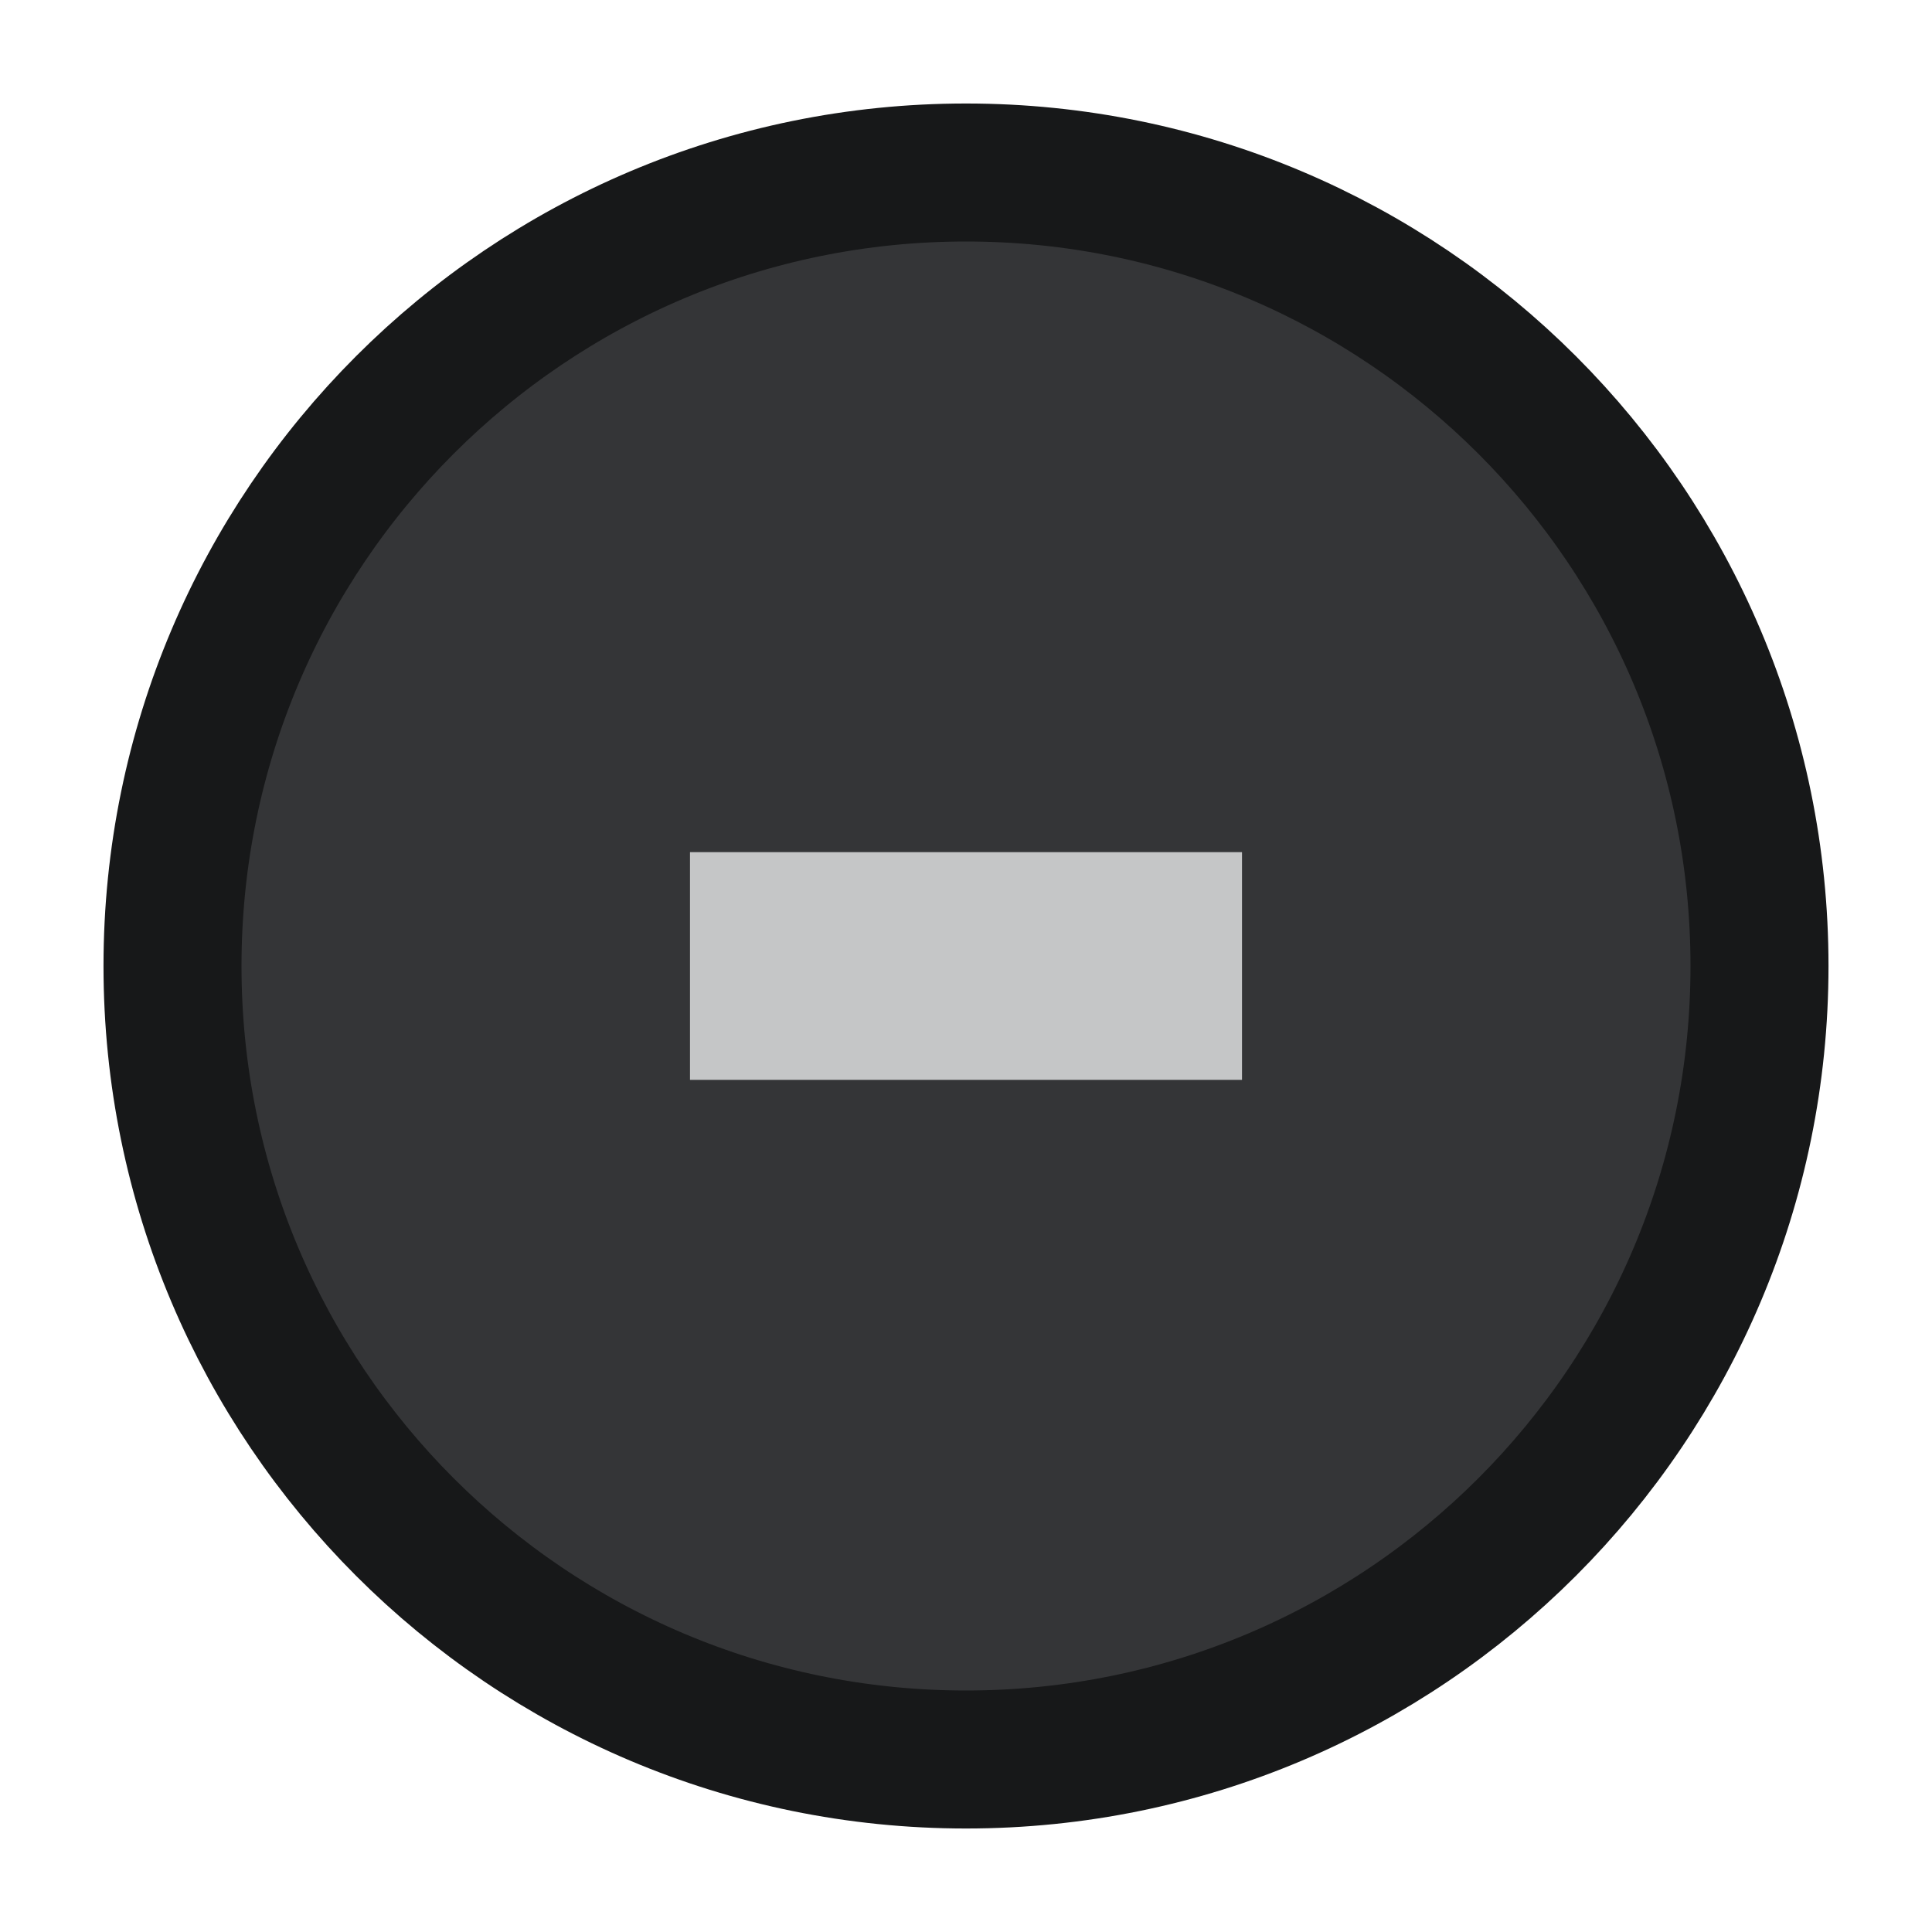
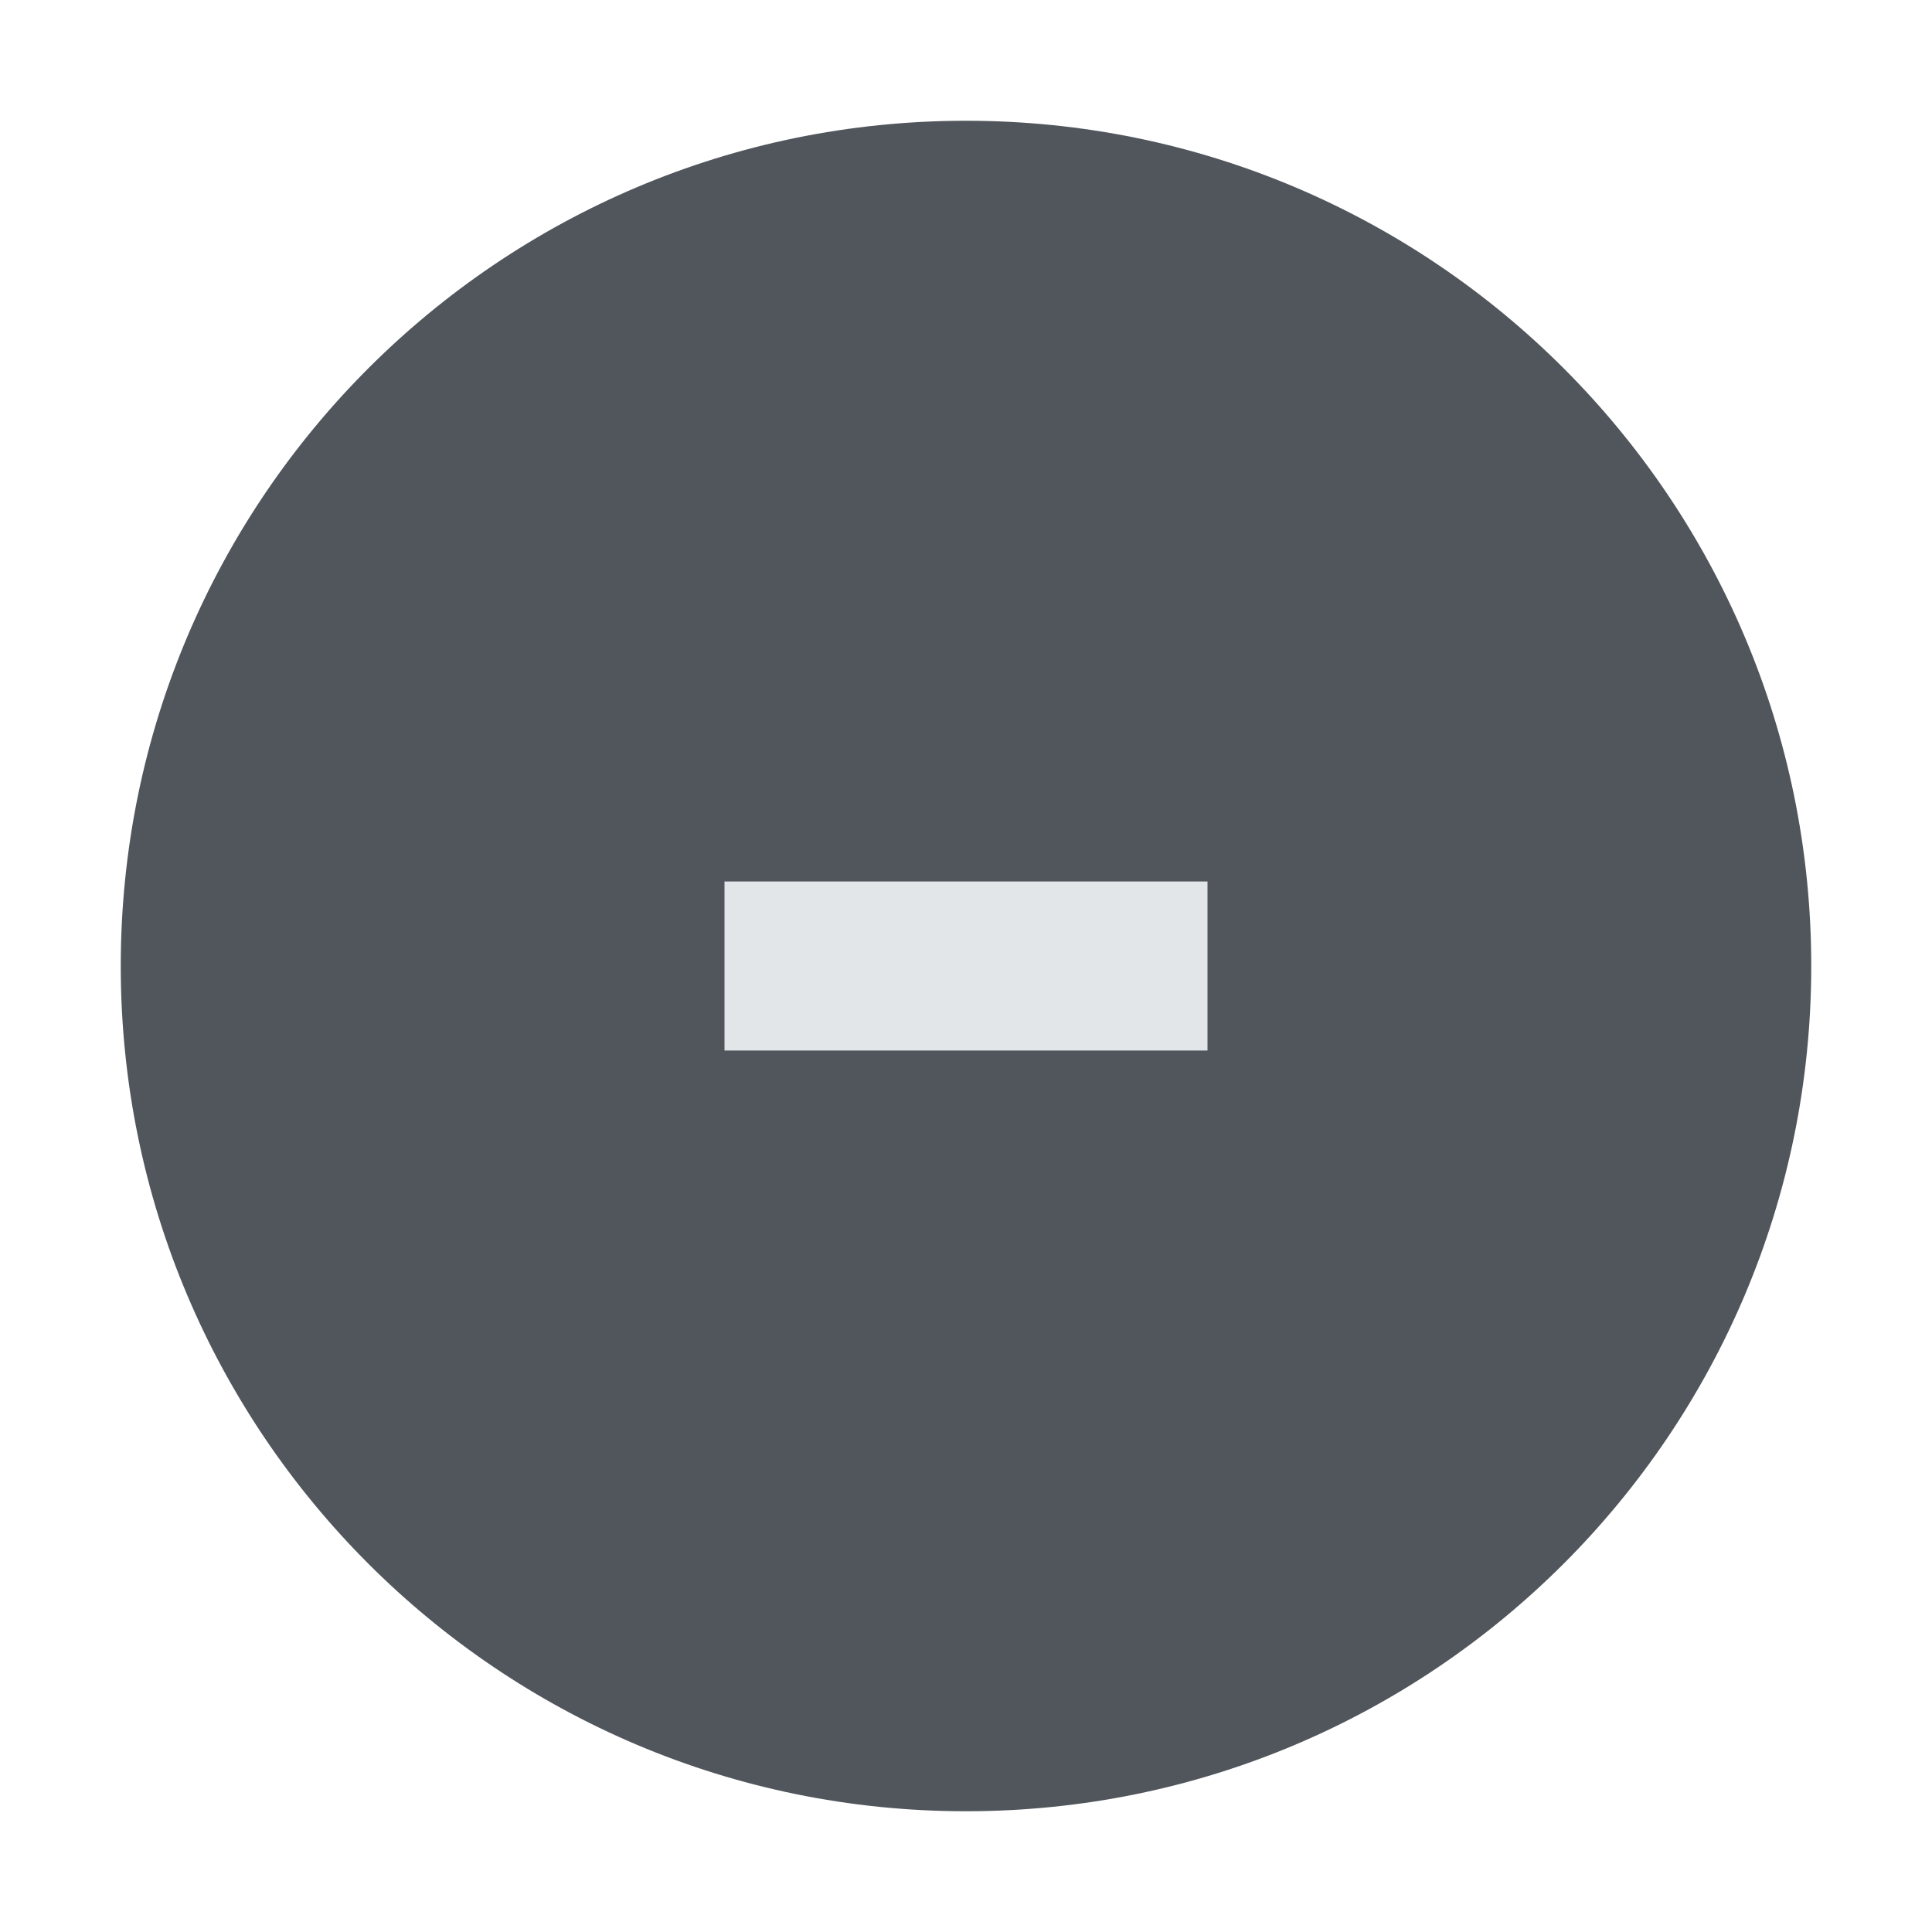
- <svg xmlns="http://www.w3.org/2000/svg" width="56" height="56" viewBox="0 0 14 14">
+ <svg xmlns="http://www.w3.org/2000/svg" width="64" height="64" viewBox="0 0 16 16">
  <g transform="translate(0 0)">
-     <circle cx="7" cy="7" r="5.75" fill="#343537" stroke="#171819" stroke-width="1" />
-     <path d="M4 6h4" fill="none" stroke="#c5c6c7" transform="translate(1 1)" stroke-width="1.65" stroke-linecap="butt" stroke-linejoin="miter" />
+     <circle cx="8" cy="8" r="7" fill="#51565c" />
+     <path d="M4 6h4" fill="none" stroke="#e3e6e9" transform="translate(2 2)" stroke-width="1.4" stroke-linecap="butt" stroke-linejoin="miter" />
  </g>
</svg>
